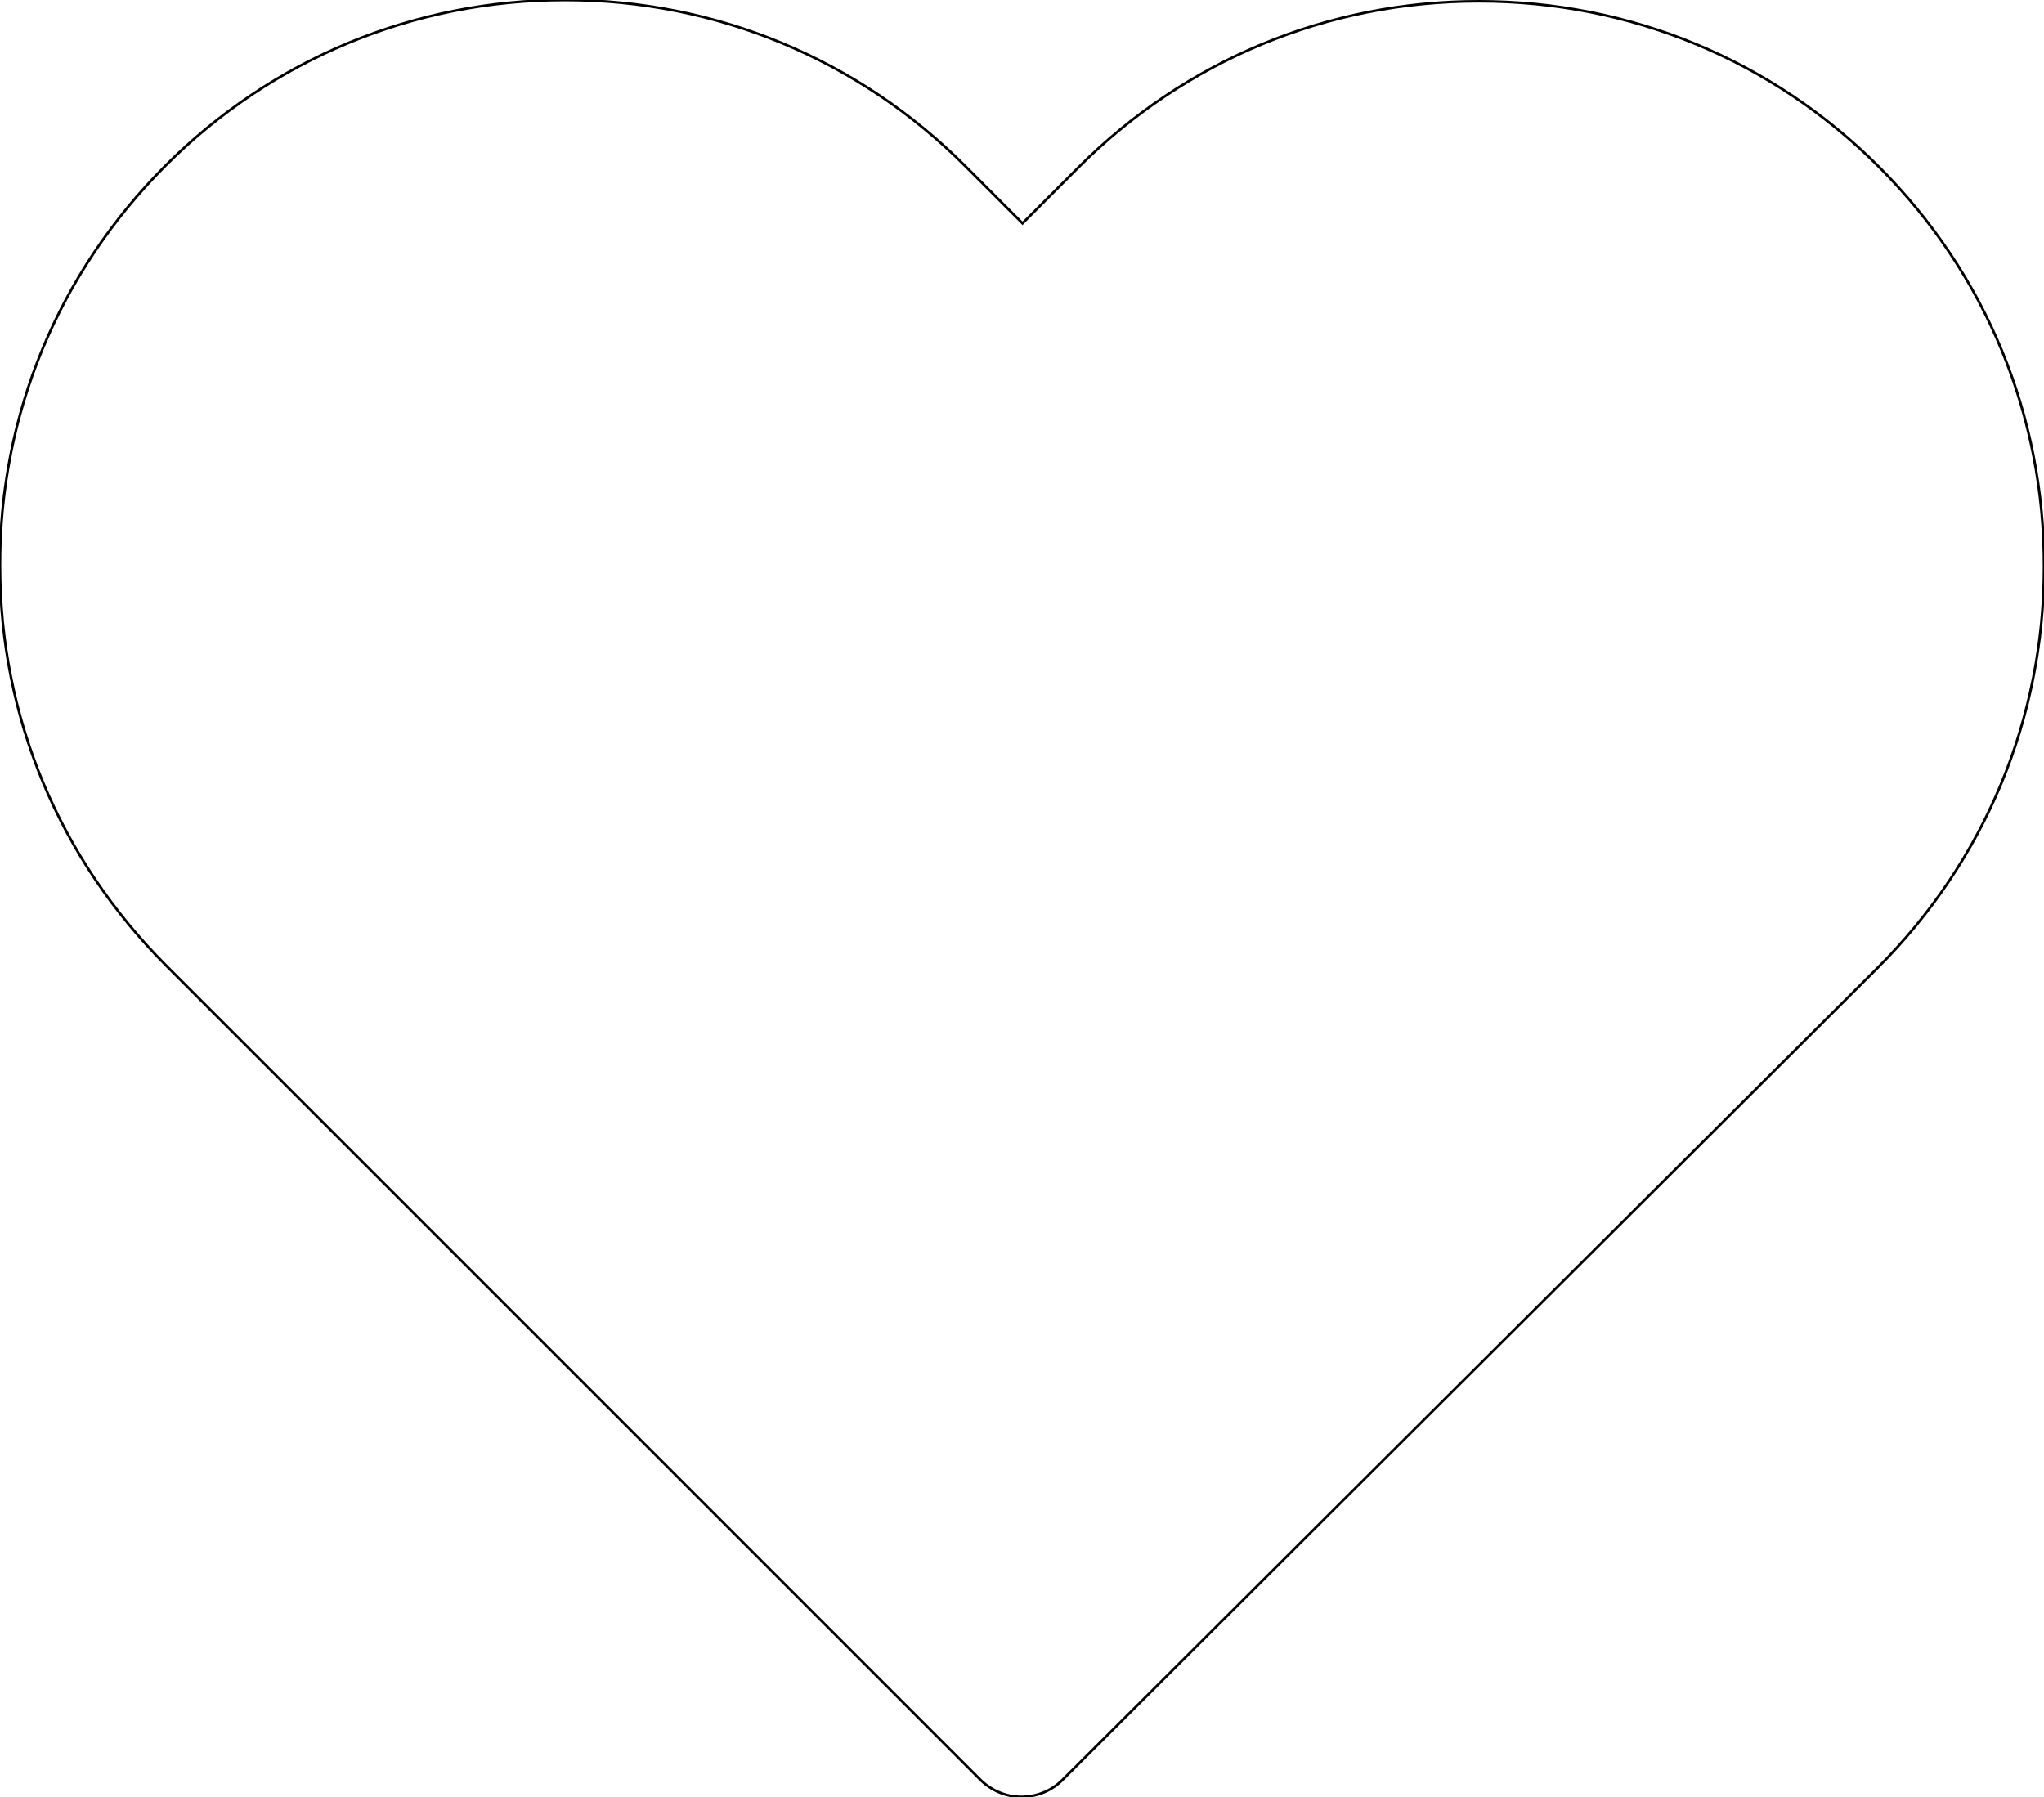
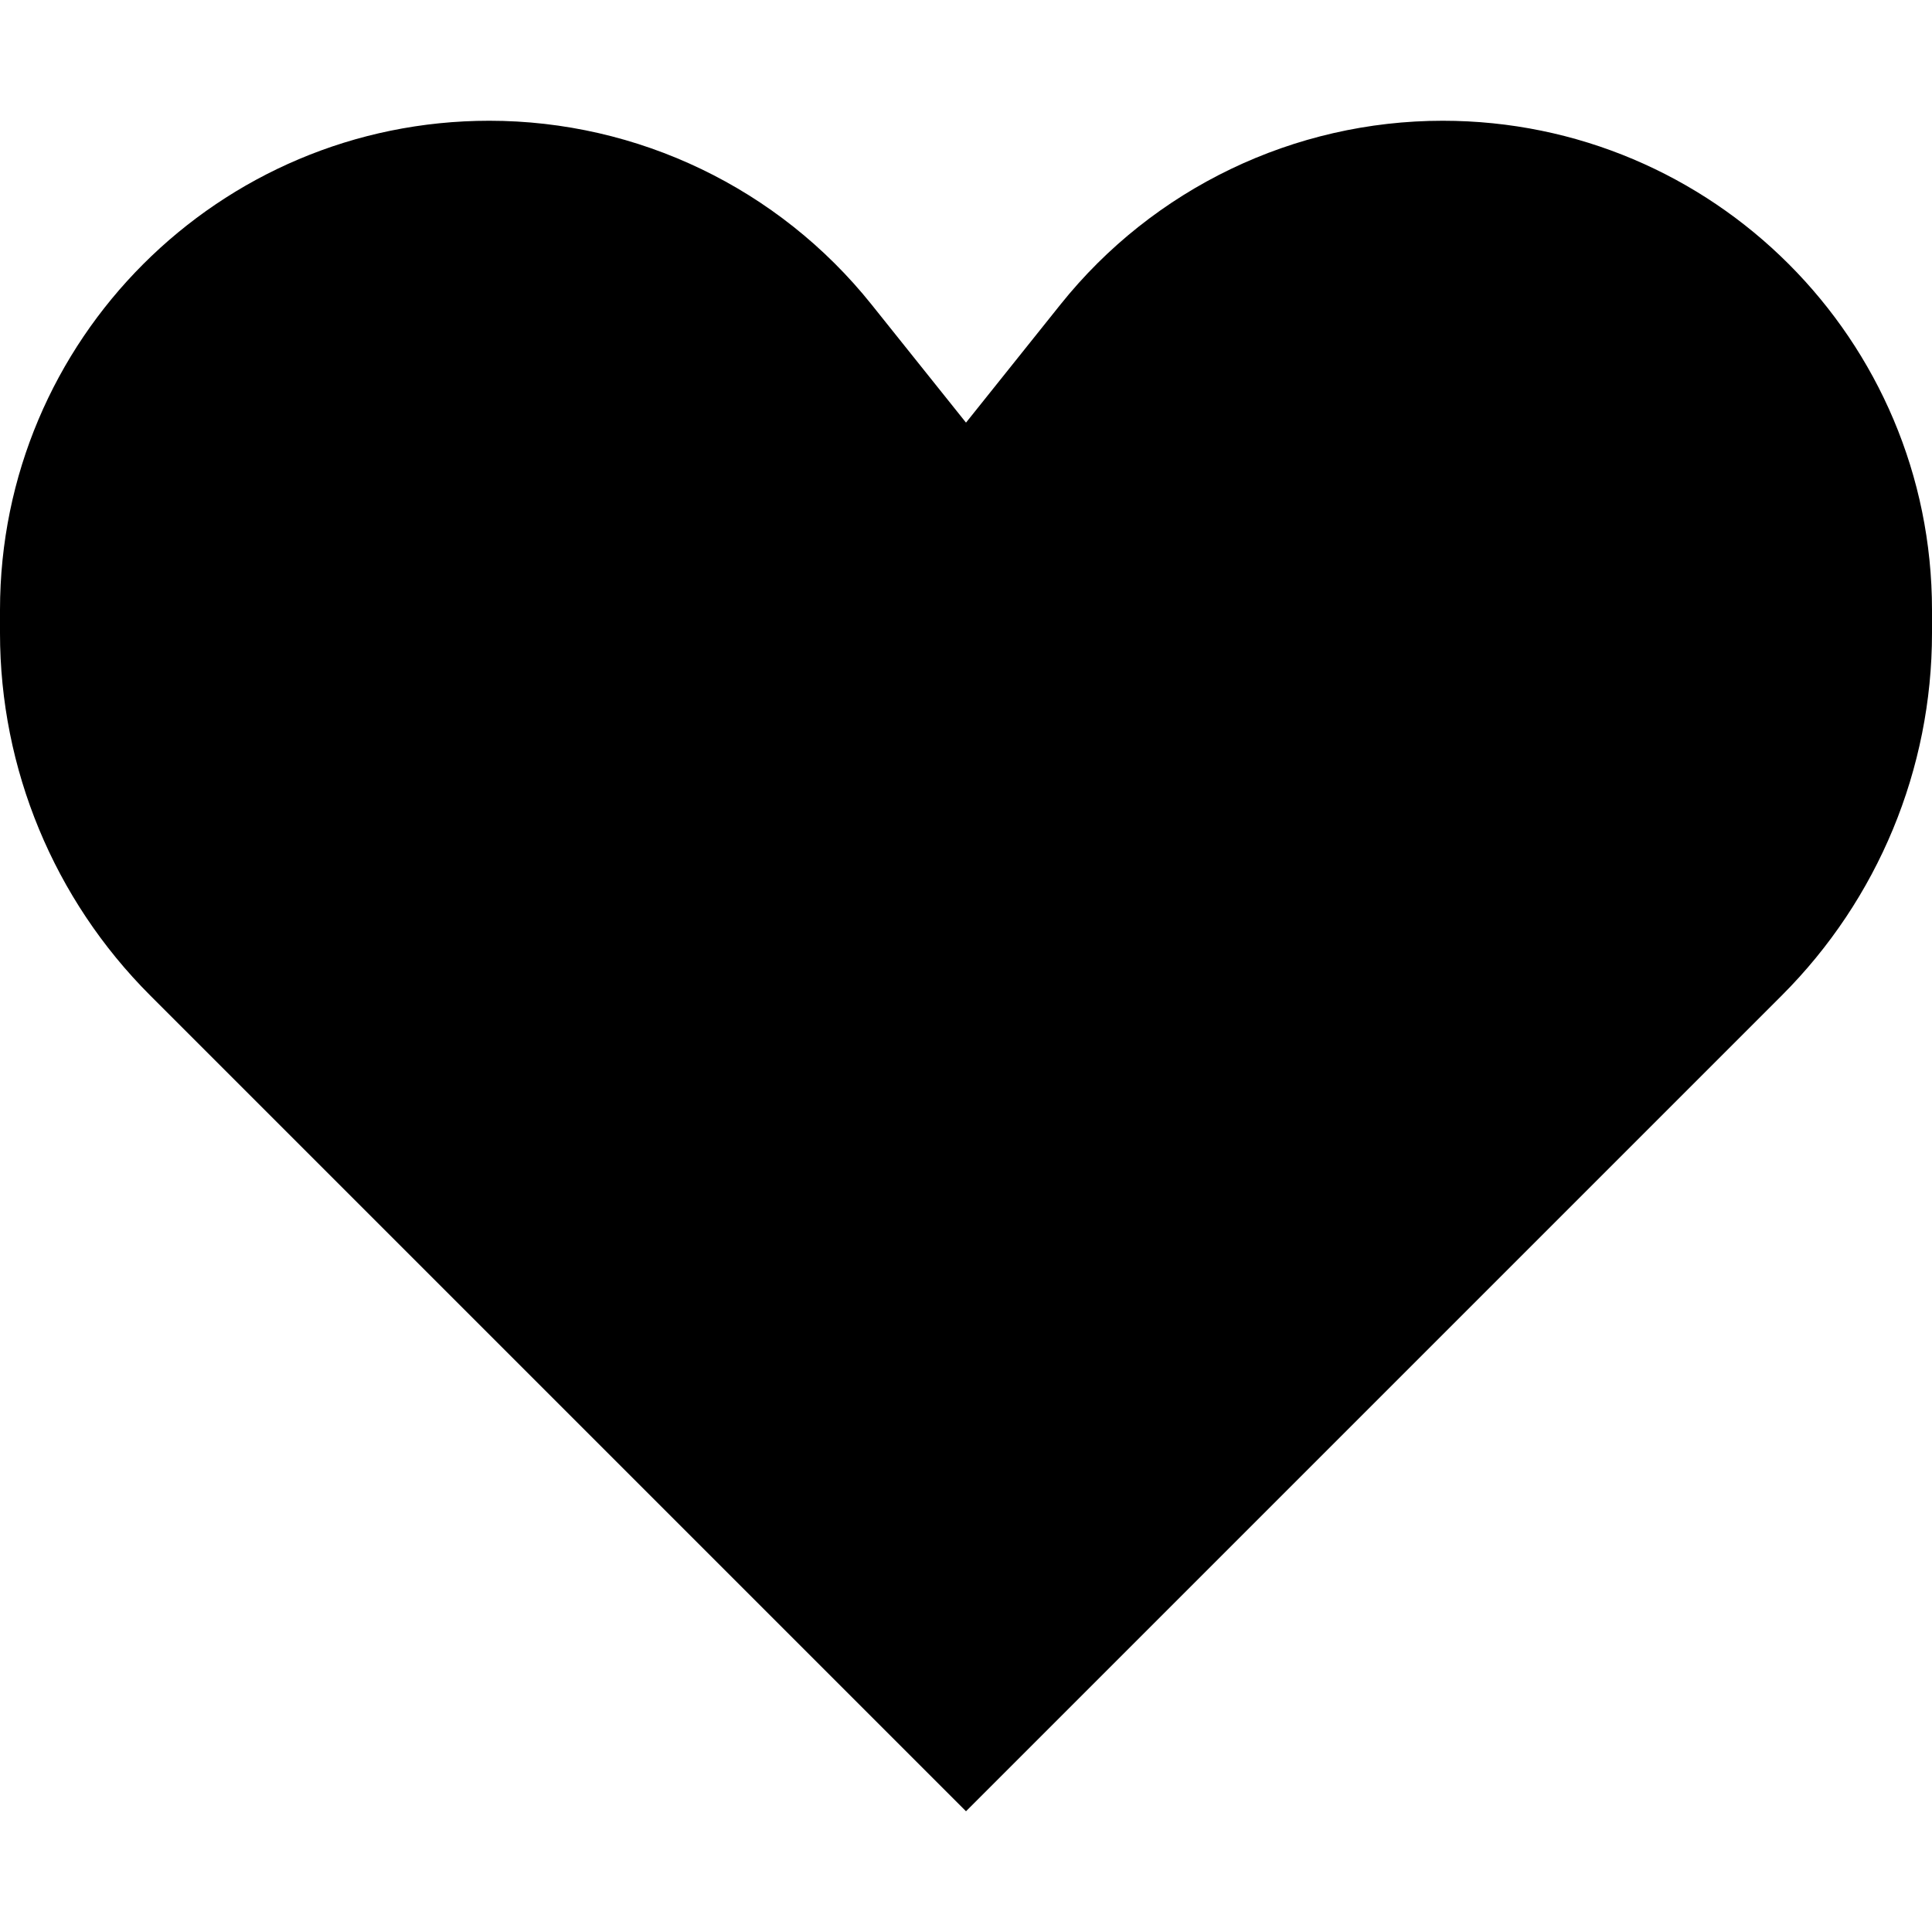
- <svg xmlns="http://www.w3.org/2000/svg" id="Capa_1" version="1.1" viewBox="0 0 800 703.3">
-   <defs>
-     <style>
-       .st0 {
-         fill: none;
-         stroke: #000;
-         stroke-miterlimit: 10;
-       }
-     </style>
-   </defs>
-   <path class="st0" d="M735.4,65.3C693.5,23.4,638,.5,578.8.5s-114.8,23.1-156.7,65l-21.9,21.9-22.2-22.2C336.1,23.2,280.3,0,221.2,0S106.5,23.1,64.8,64.8C22.9,106.7-.2,162.3,0,221.5c0,59.2,23.2,114.6,65.1,156.5l318.5,318.5c4.4,4.4,10.3,6.8,16.1,6.8s11.7-2.2,16.1-6.6l319.2-318c41.9-41.9,65-97.5,65-156.7.2-59.2-22.7-114.8-64.6-156.7h0Z" />
+ <svg xmlns="http://www.w3.org/2000/svg" width="800px" height="800px" viewBox="0 0 16 16" fill="none">
+   <path d="M1.243 8.243L8 15L14.757 8.243C15.553 7.447 16 6.368 16 5.243V5.052C16 2.814 14.186 1 11.948 1C10.717 1 9.552 1.56 8.783 2.521L8 3.5L7.217 2.521C6.448 1.56 5.283 1 4.052 1C1.814 1 0 2.814 0 5.052V5.243C0 6.368 0.447 7.447 1.243 8.243Z" fill="#000000" />
</svg>
